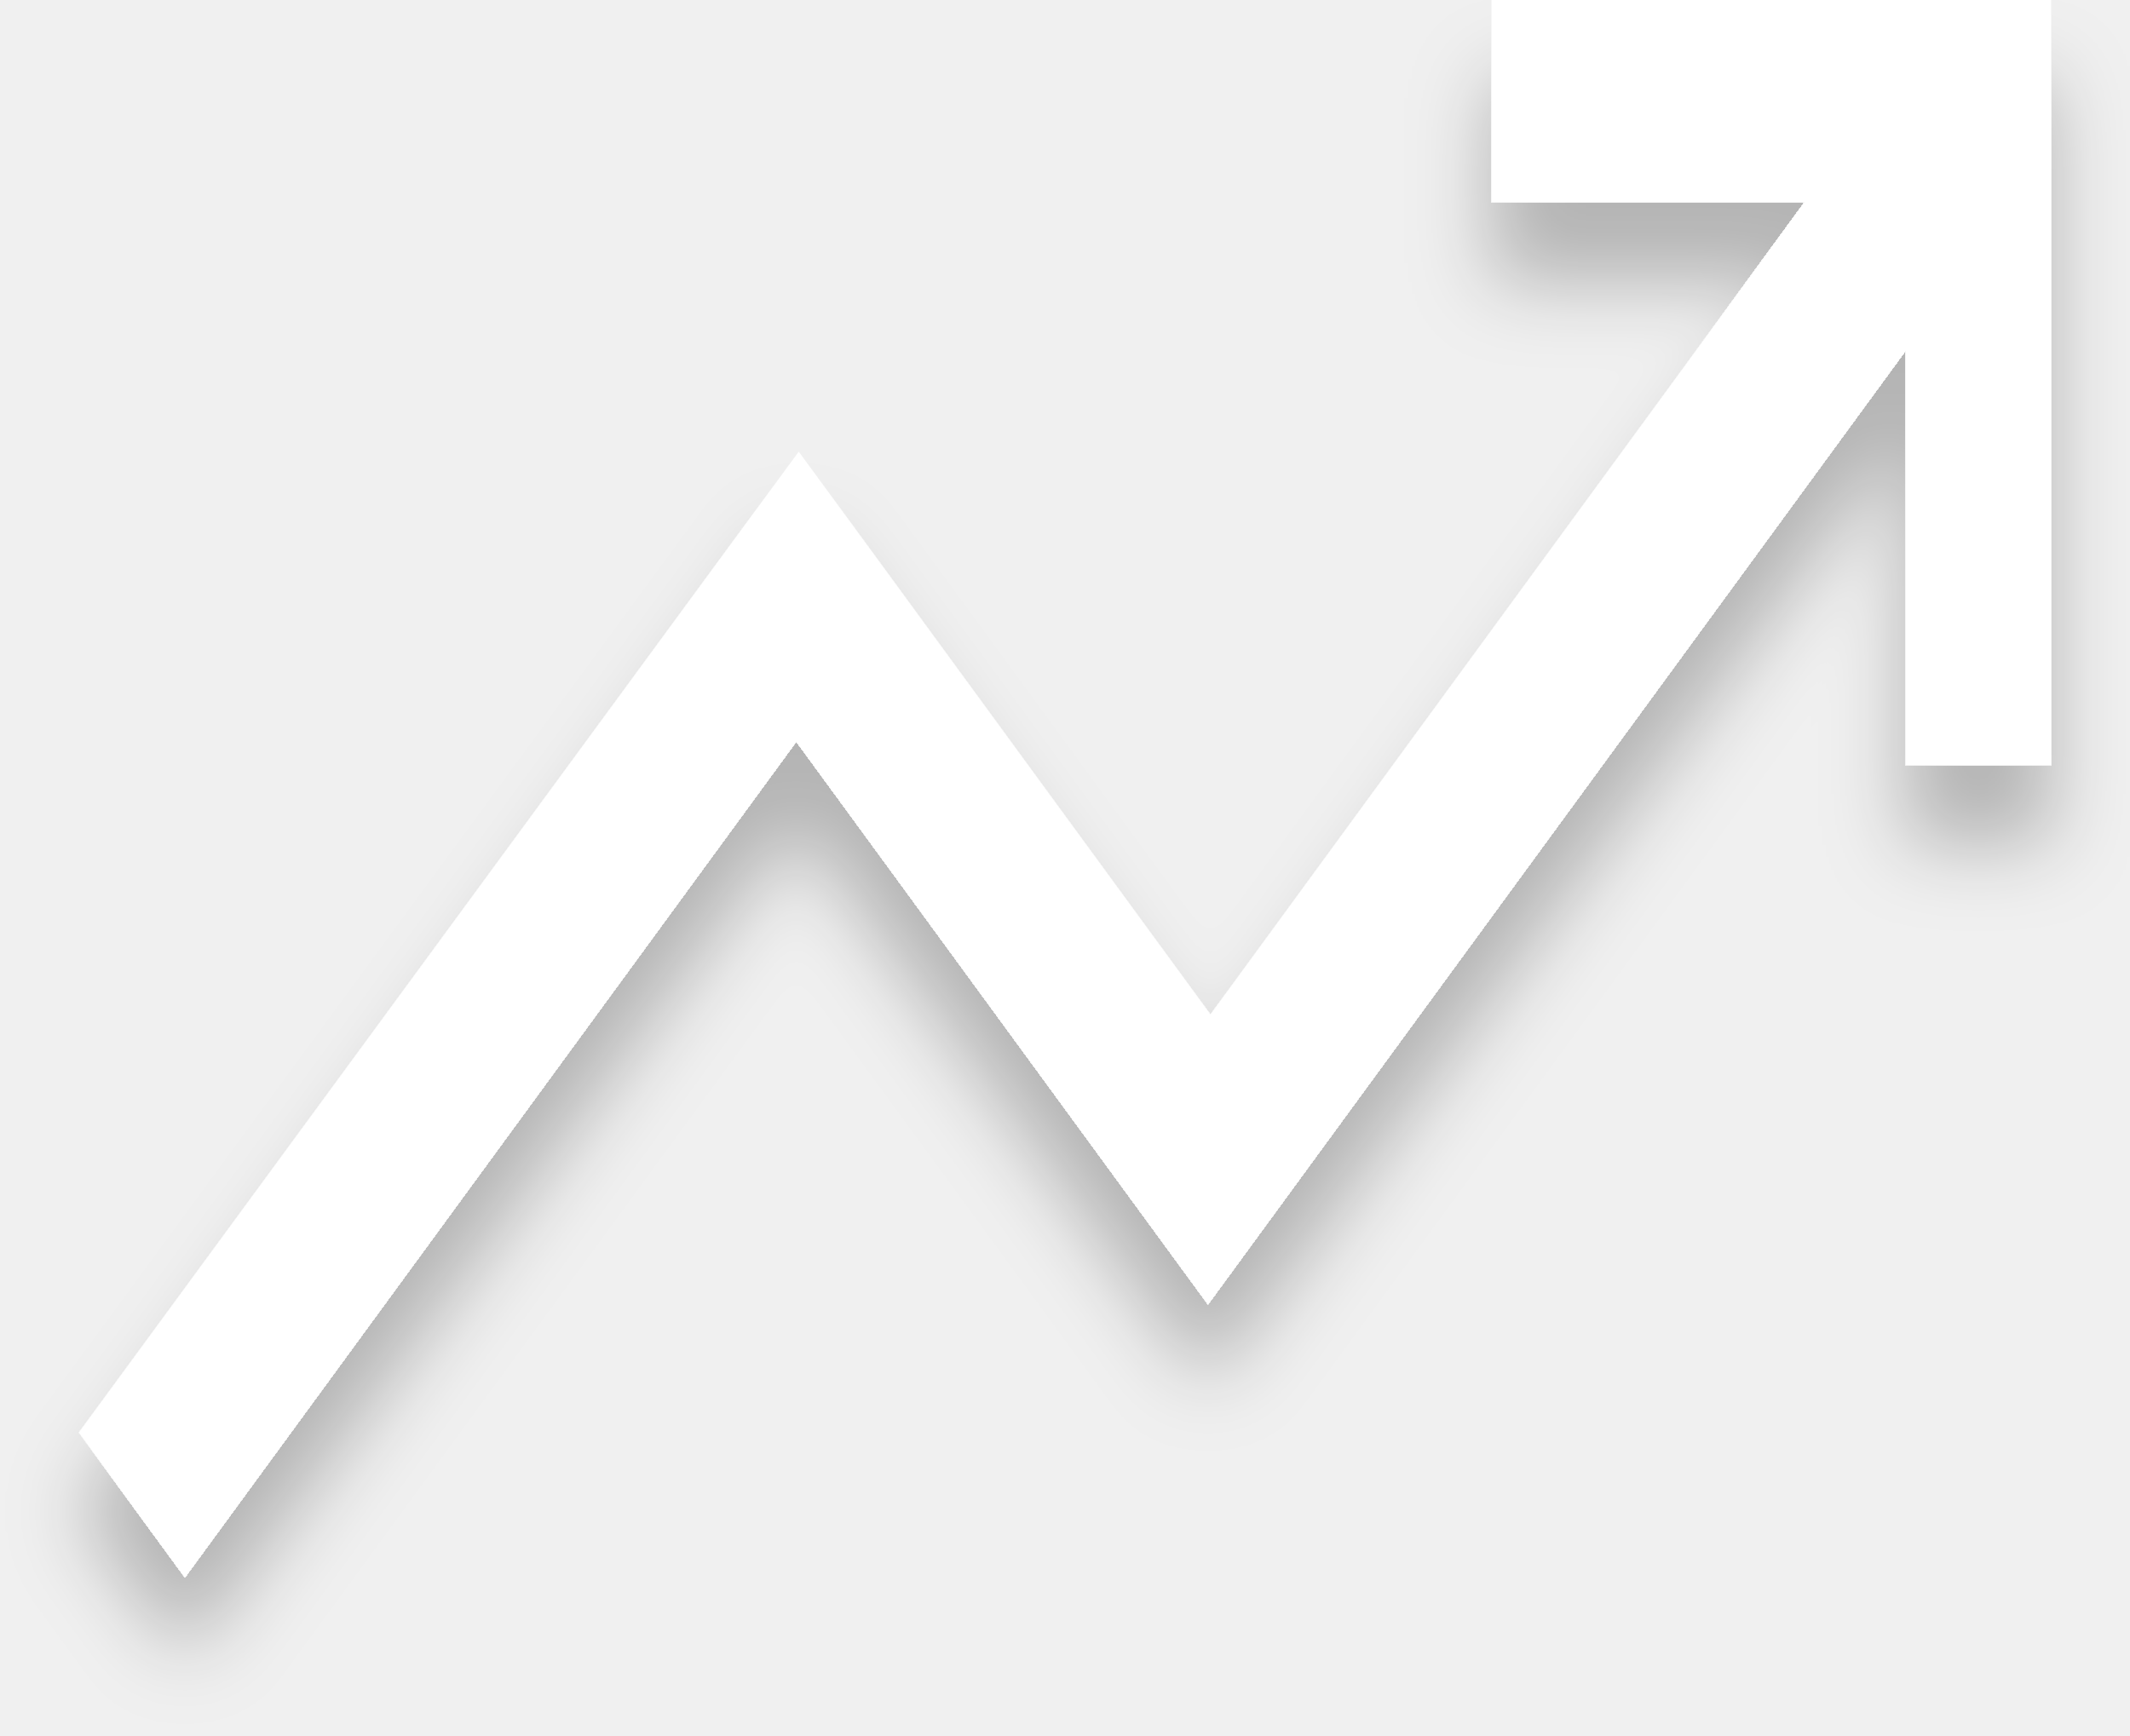
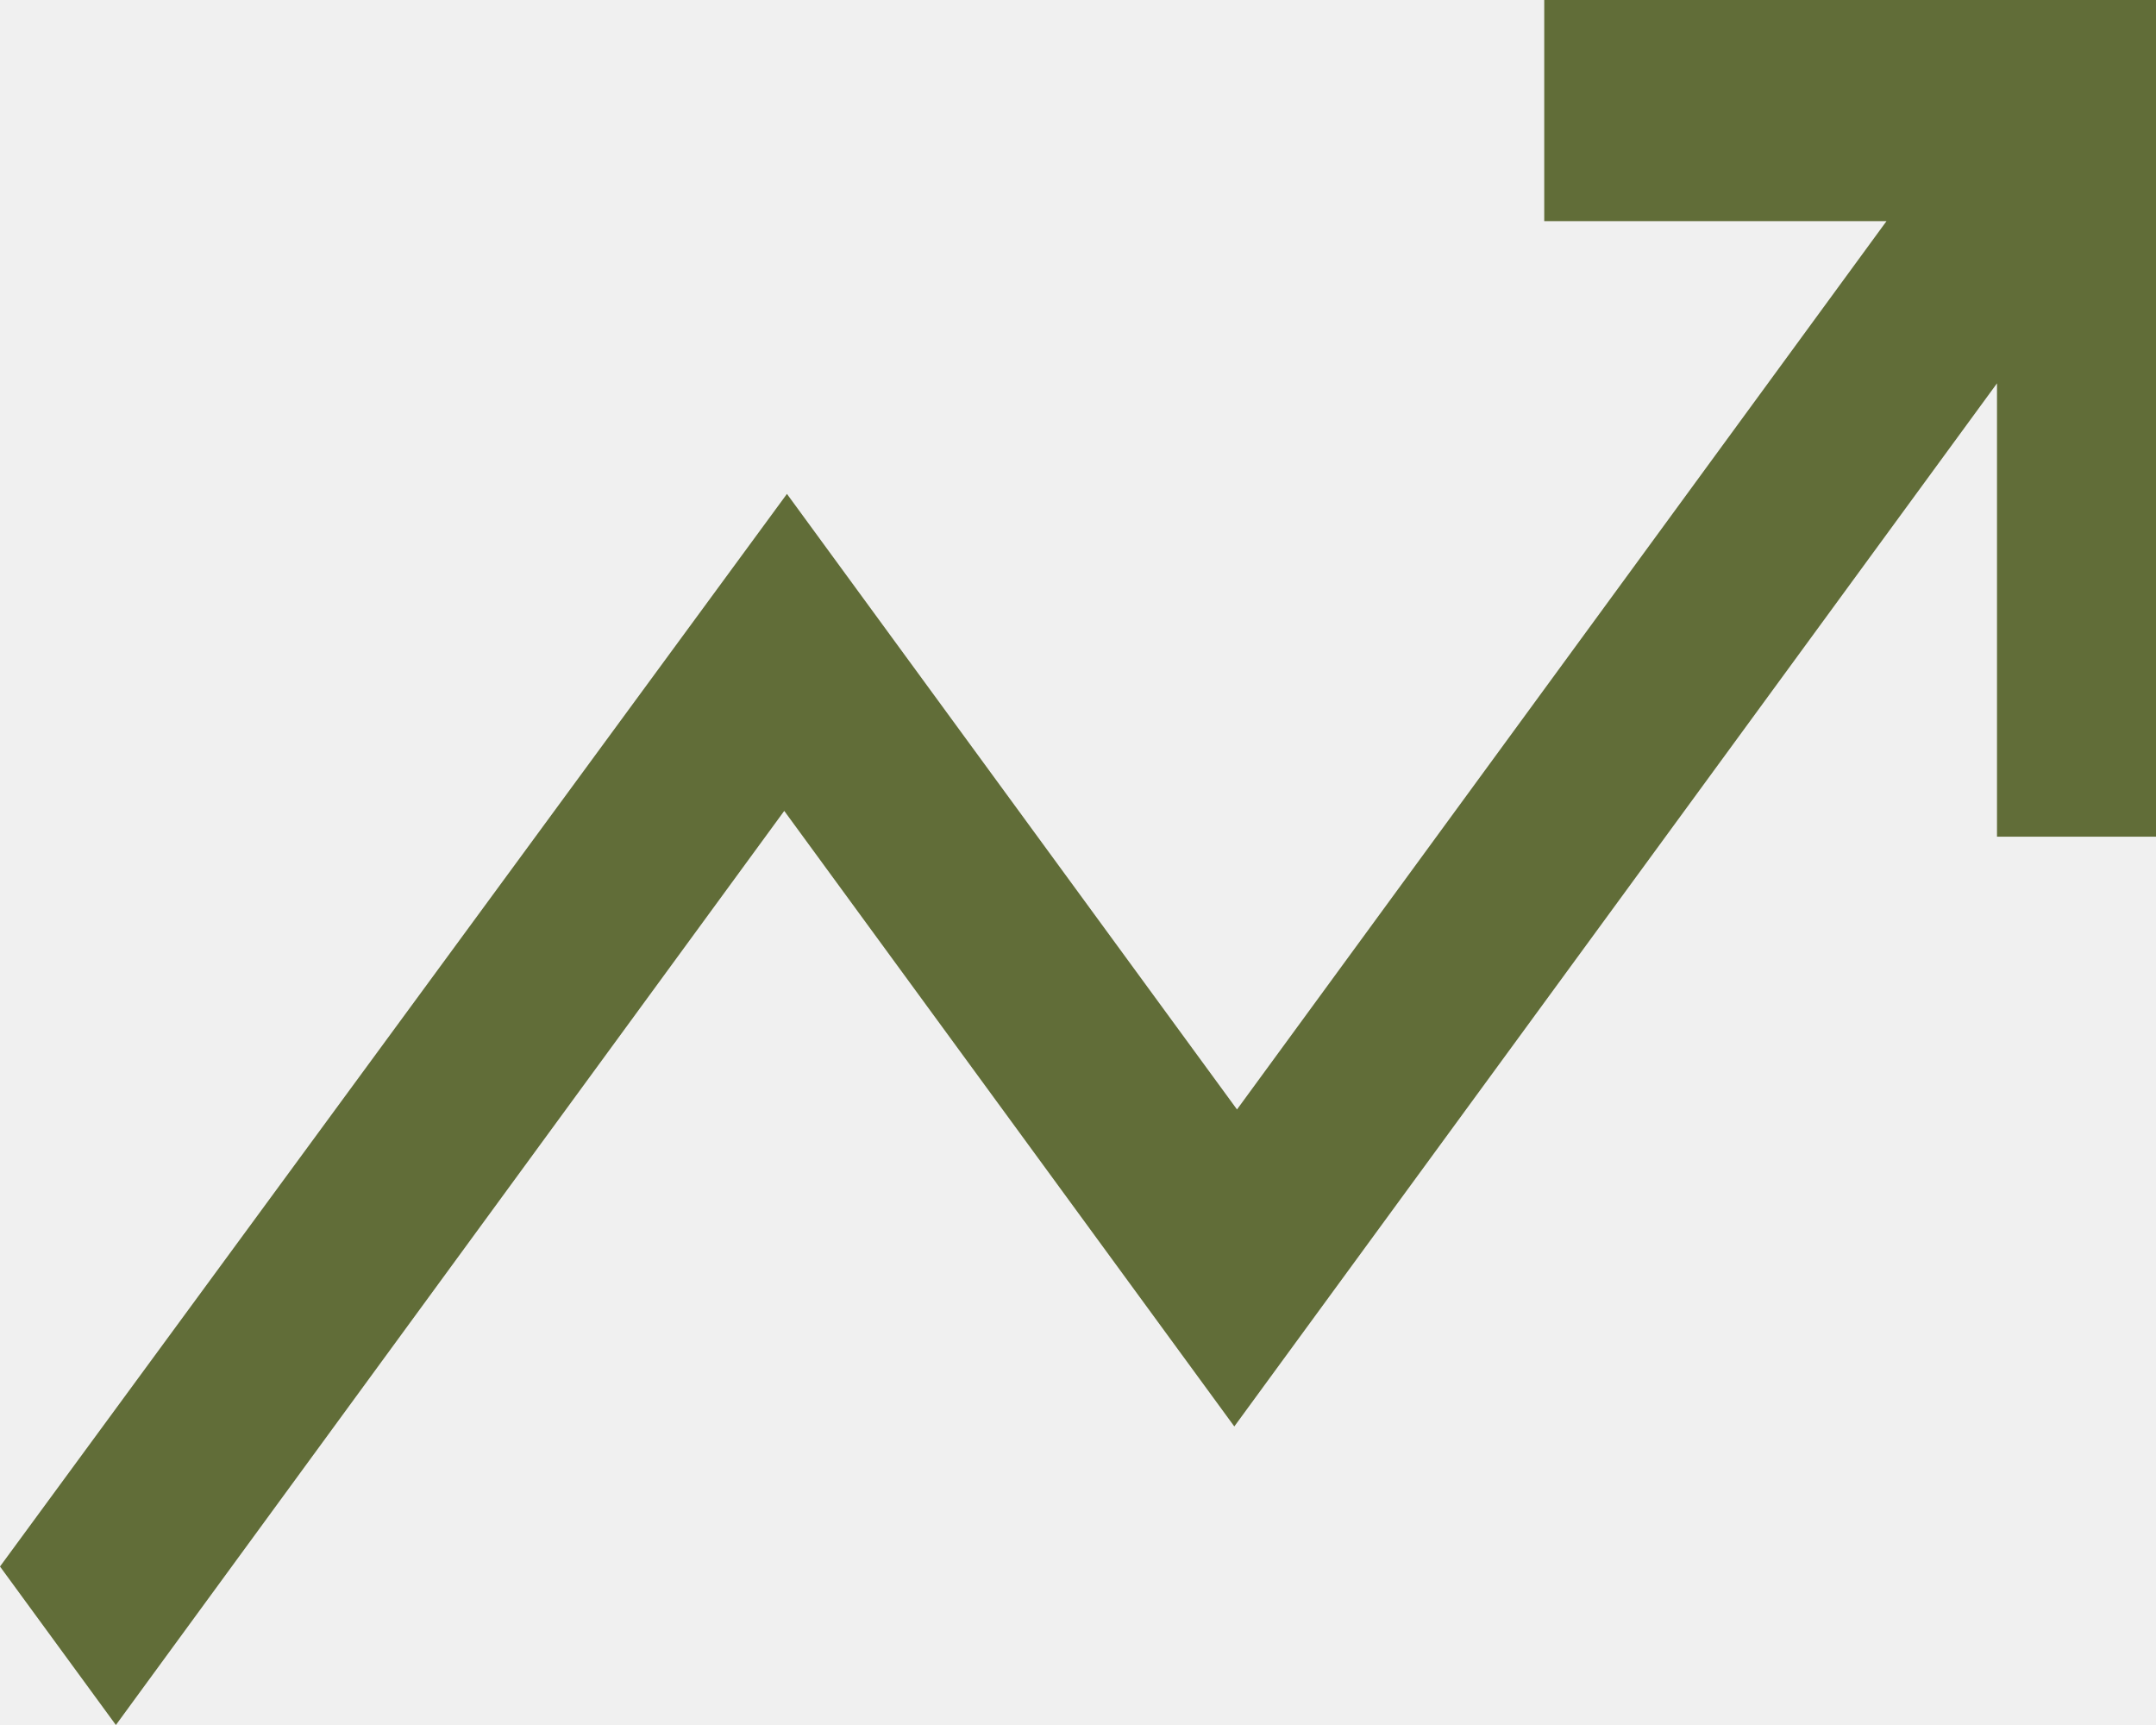
- <svg xmlns="http://www.w3.org/2000/svg" width="108" height="88" viewBox="0 0 108 88" fill="none">
-   <g filter="url(#filter0_d_97_16)">
-     <path d="M9.375 80L4 72.65L40.5 22.906L61.375 51.453L91.5 10.256H75.625V0H104V38.803H96.625V17.778L61.25 66.154L40.375 37.607L9.375 80Z" fill="white" />
-   </g>
-   <defs>
-     <filter id="filter0_d_97_16" x="0" y="0" width="108" height="88" filterUnits="userSpaceOnUse" color-interpolation-filters="sRGB">
-       <feFlood flood-opacity="0" result="BackgroundImageFix" />
-       <feColorMatrix in="SourceAlpha" type="matrix" values="0 0 0 0 0 0 0 0 0 0 0 0 0 0 0 0 0 0 127 0" result="hardAlpha" />
-       <feOffset dy="4" />
-       <feGaussianBlur stdDeviation="2" />
-       <feComposite in2="hardAlpha" operator="out" />
-       <feColorMatrix type="matrix" values="0 0 0 0 0 0 0 0 0 0 0 0 0 0 0 0 0 0 0.25 0" />
-       <feBlend mode="normal" in2="BackgroundImageFix" result="effect1_dropShadow_97_16" />
-       <feBlend mode="normal" in="SourceGraphic" in2="effect1_dropShadow_97_16" result="shape" />
-     </filter>
-   </defs>
+ <svg xmlns="http://www.w3.org/2000/svg" width="100" height="80" viewBox="0 0 100 80" fill="none">
+   <path d="M5.375 80L0 72.65L36.5 22.906L57.375 51.453L87.5 10.256H71.625V0H100V38.803H92.625V17.778L57.25 66.154L36.375 37.607L5.375 80Z" fill="#616D38" />
</svg>
